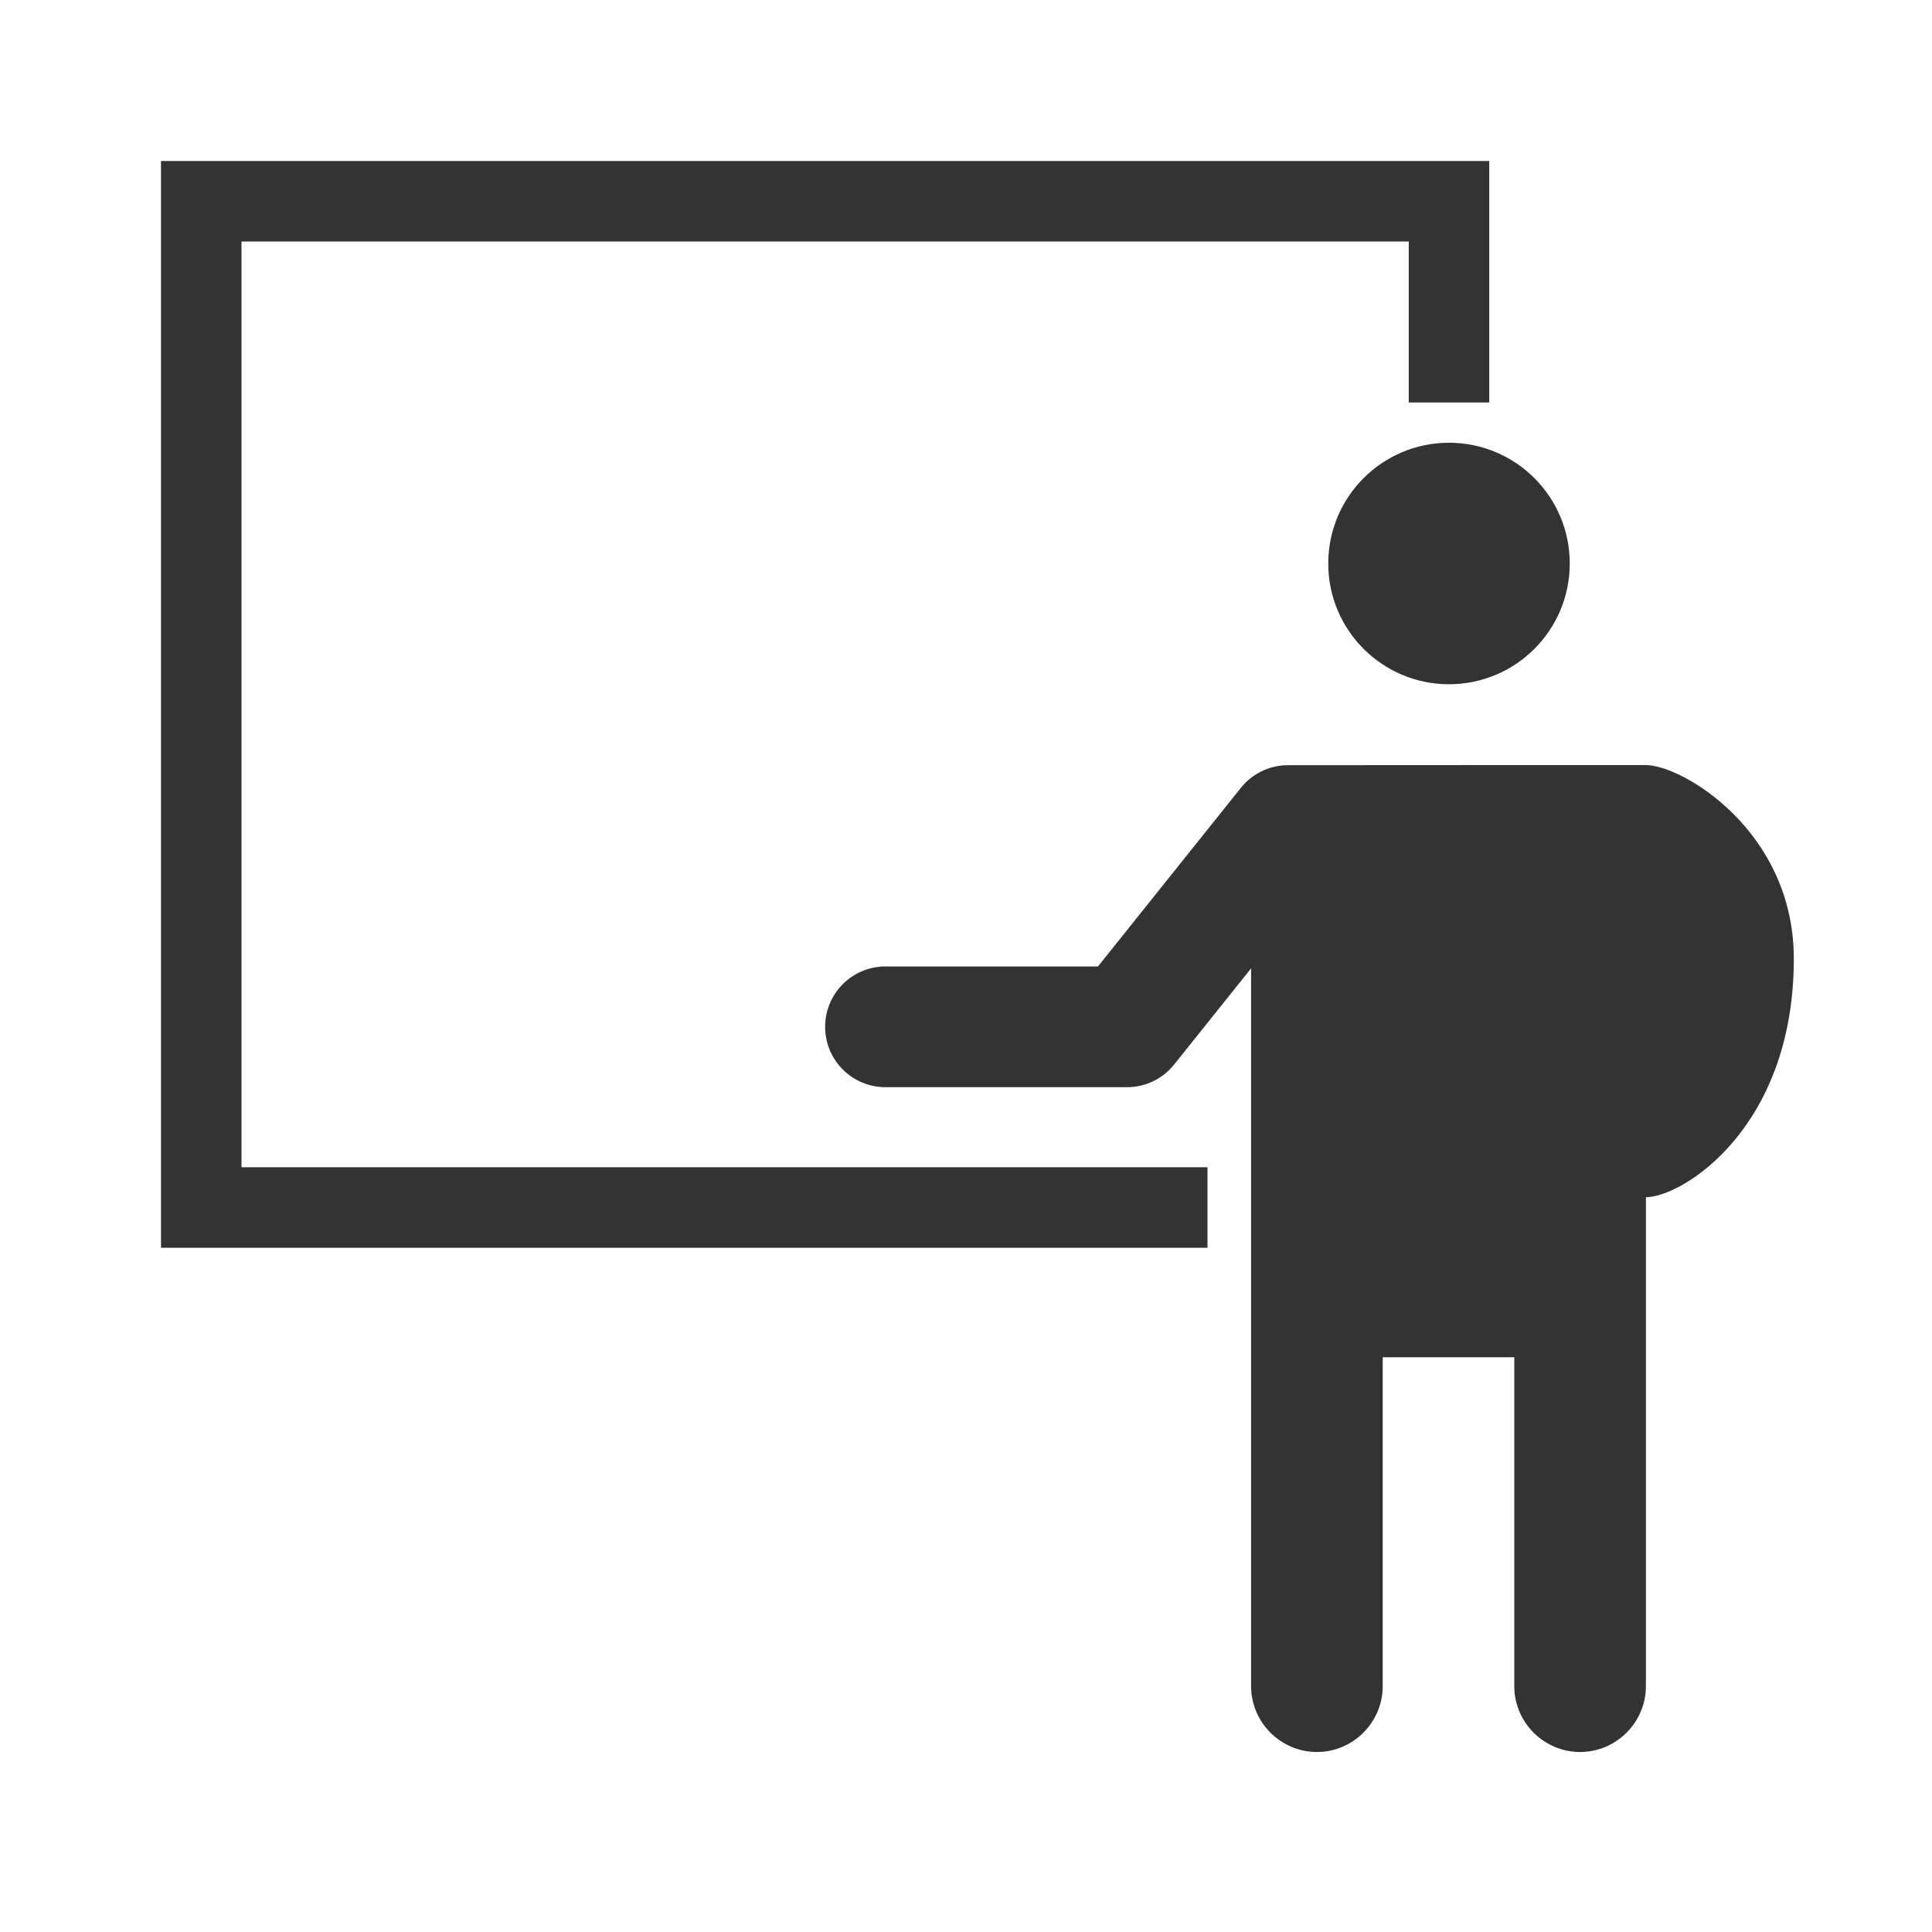
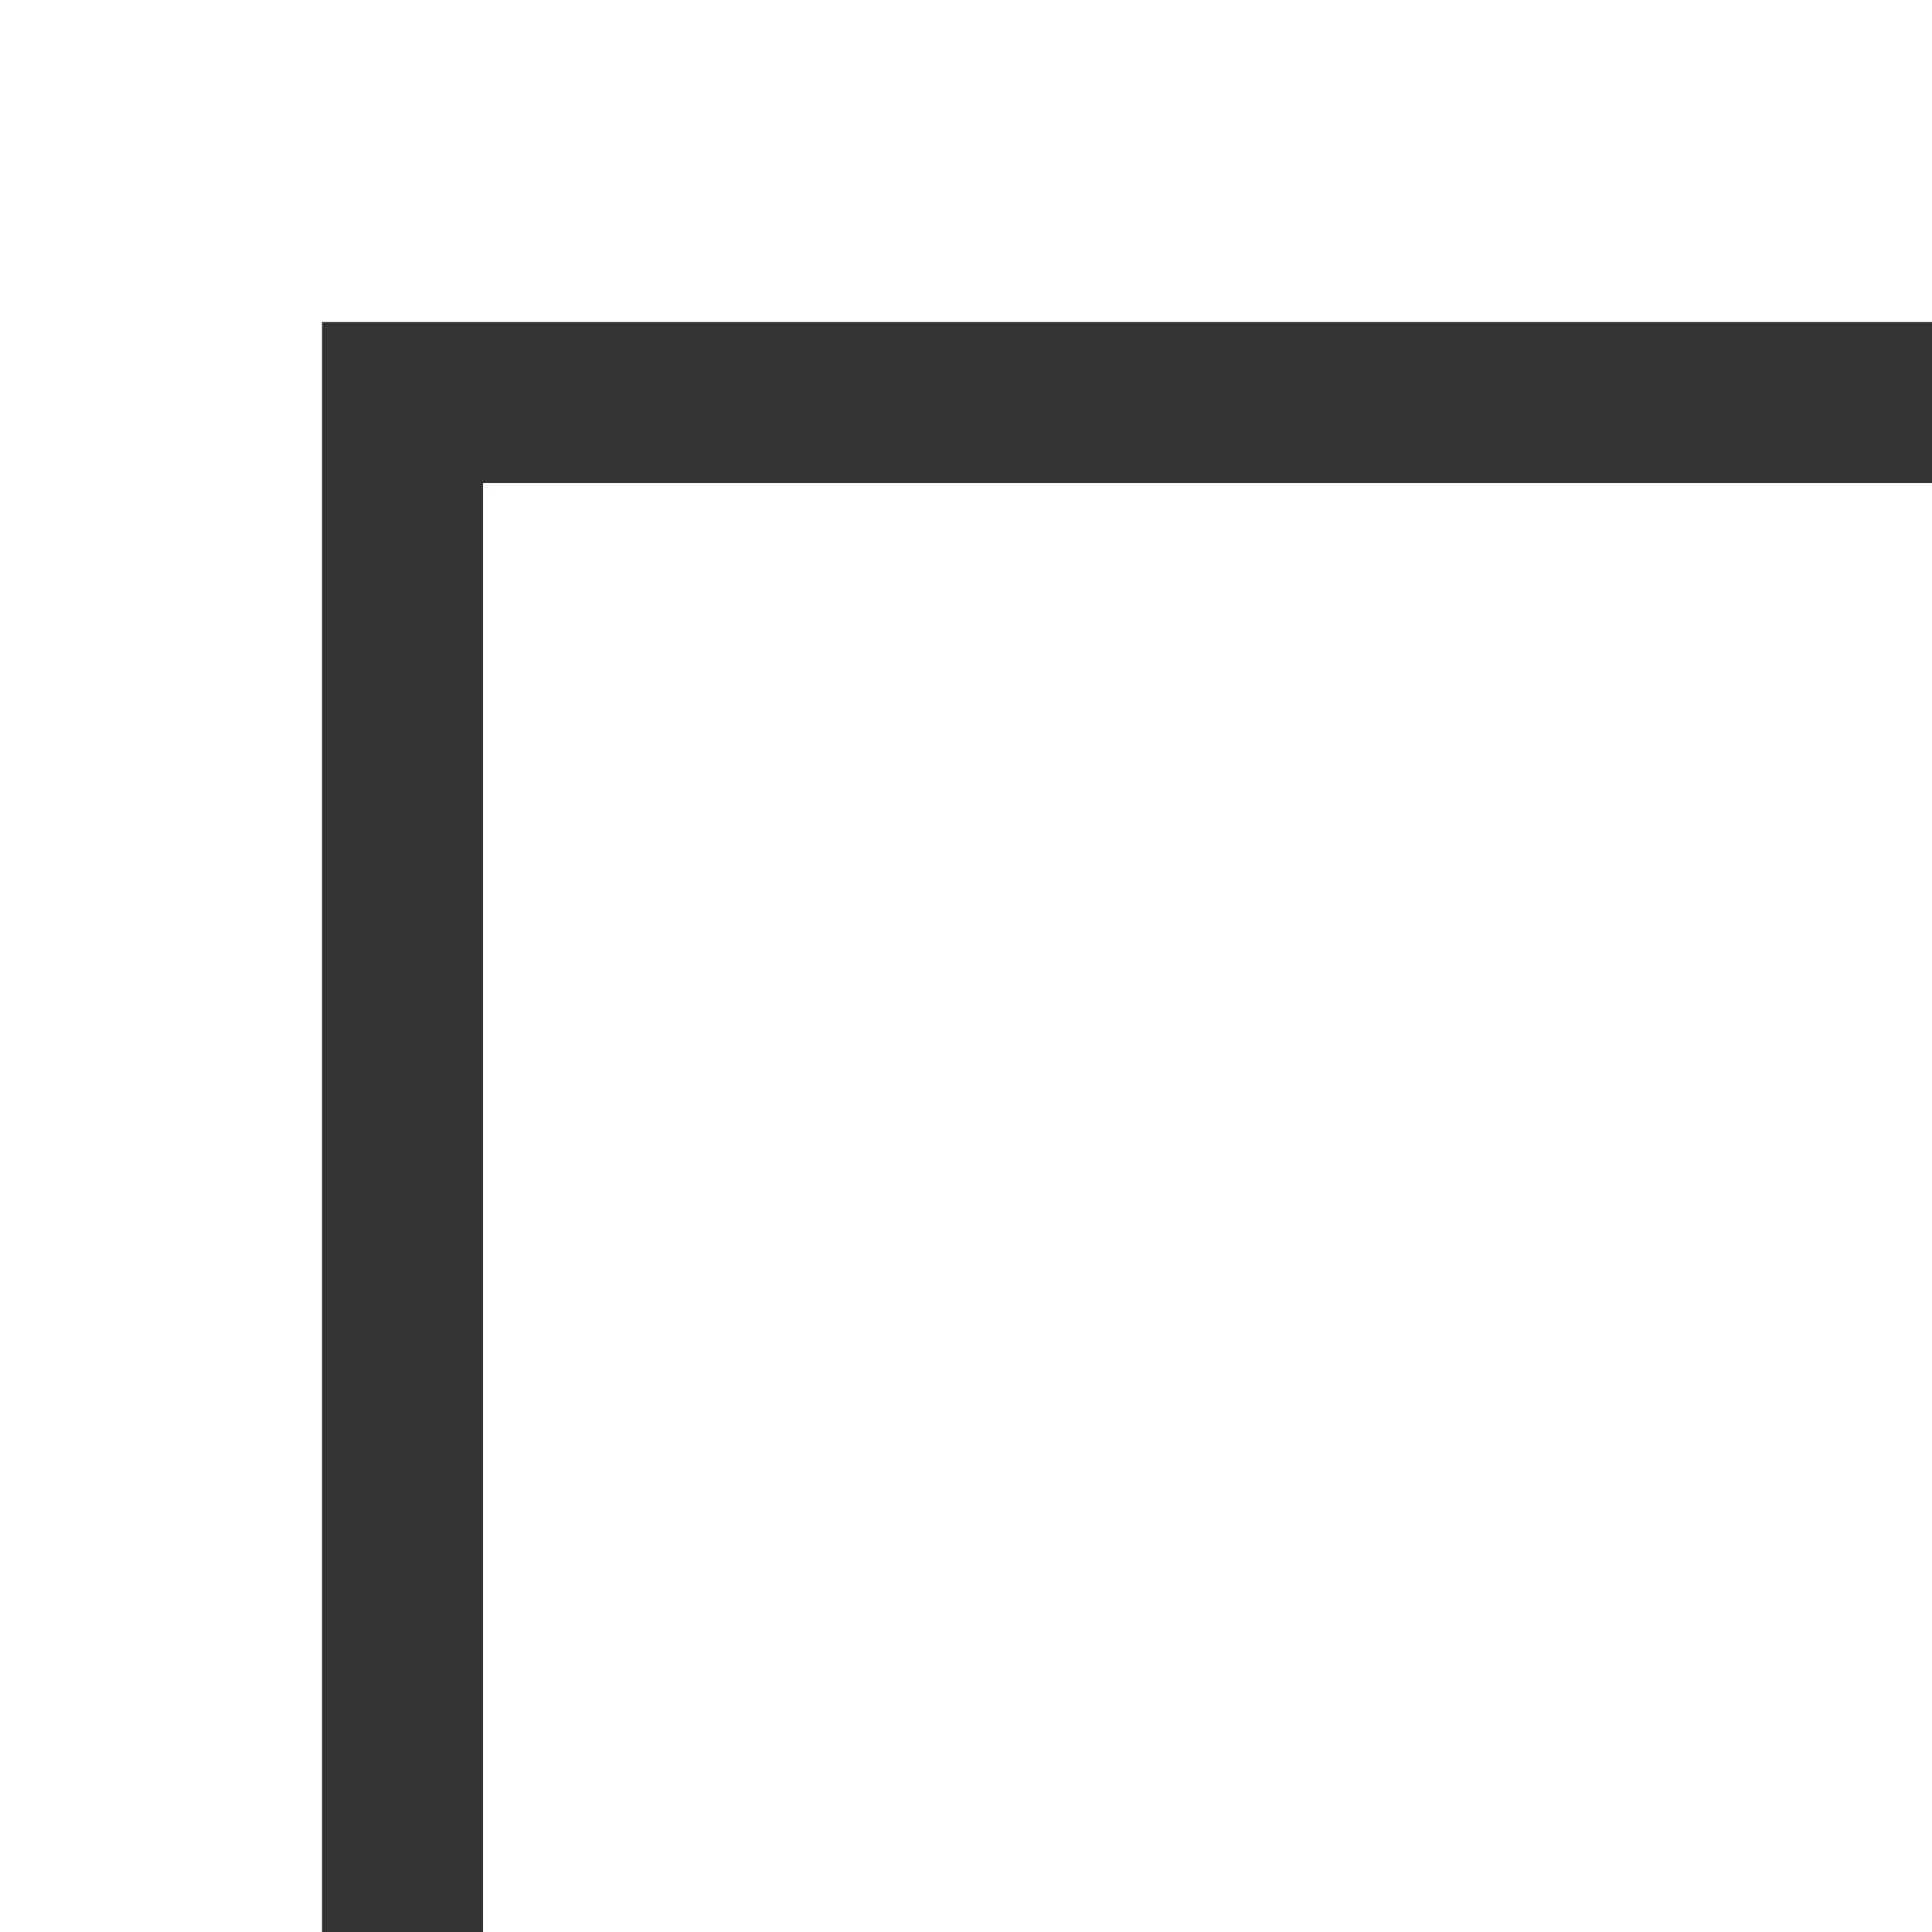
- <svg xmlns="http://www.w3.org/2000/svg" fill="none" height="48" viewBox="0 0 48 48" width="48">
+ <svg xmlns="http://www.w3.org/2000/svg" fill="none" height="24" viewBox="0 0 24 24" width="24">
  <path clip-rule="evenodd" d="m5 4h-1v1 25 1h1 25v-2h-24v-23h29v4h2v-5-1h-1zm31 13c1.657 0 3-1.343 3-3s-1.343-3-3-3-3 1.343-3 3 1.343 3 3 3zm-2.087 2.009c-.037 0-.073.001-.109.002h-1.804c-.456 0-.887.207-1.171.563l-3.55 4.437h-5.279c-.828 0-1.5.672-1.5 1.5 0 .829.672 1.5 1.5 1.5h6c.456 0 .887-.207 1.171-.563l1.912-2.39v17.835c0 .899.736 1.635 1.635 1.635s1.635-.736 1.635-1.635v-8.173h3.269v8.173c0 .899.736 1.635 1.635 1.635s1.635-.736 1.635-1.635v-12.149c.899 0 3.675-1.711 3.675-5.925 0-3.176-2.776-4.811-3.675-4.811z" fill="#333" fill-rule="evenodd" />
</svg>
